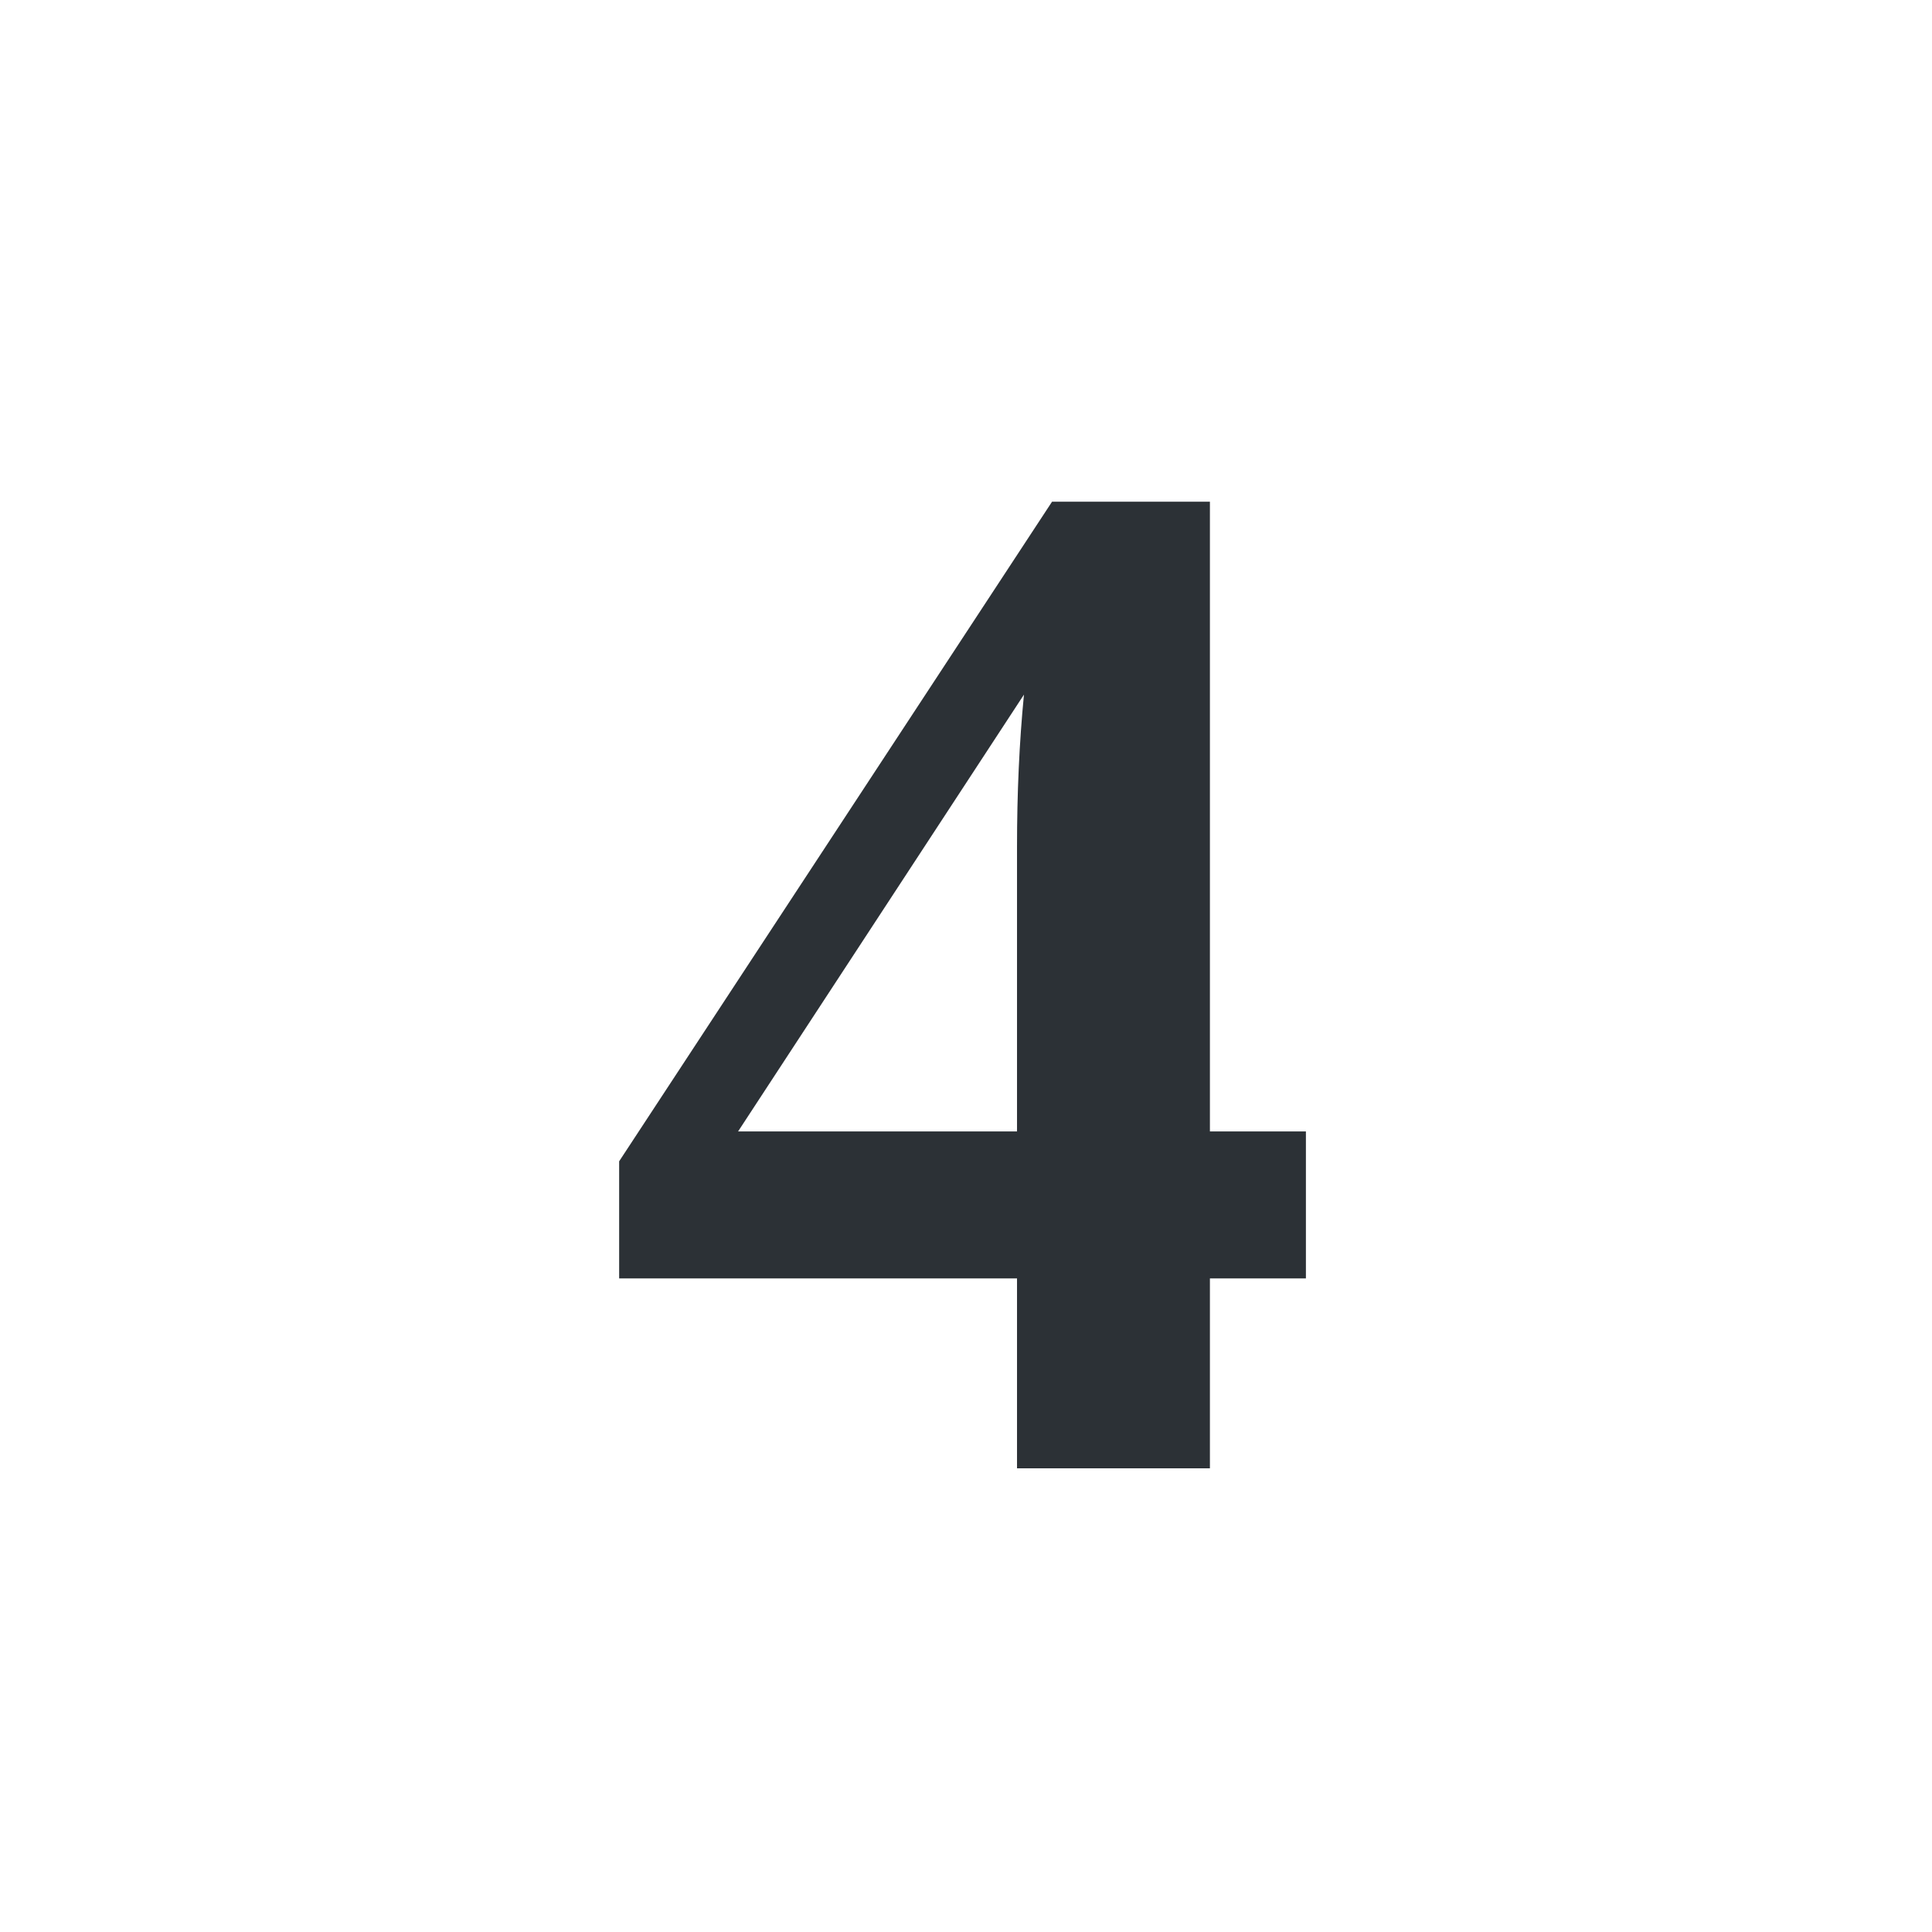
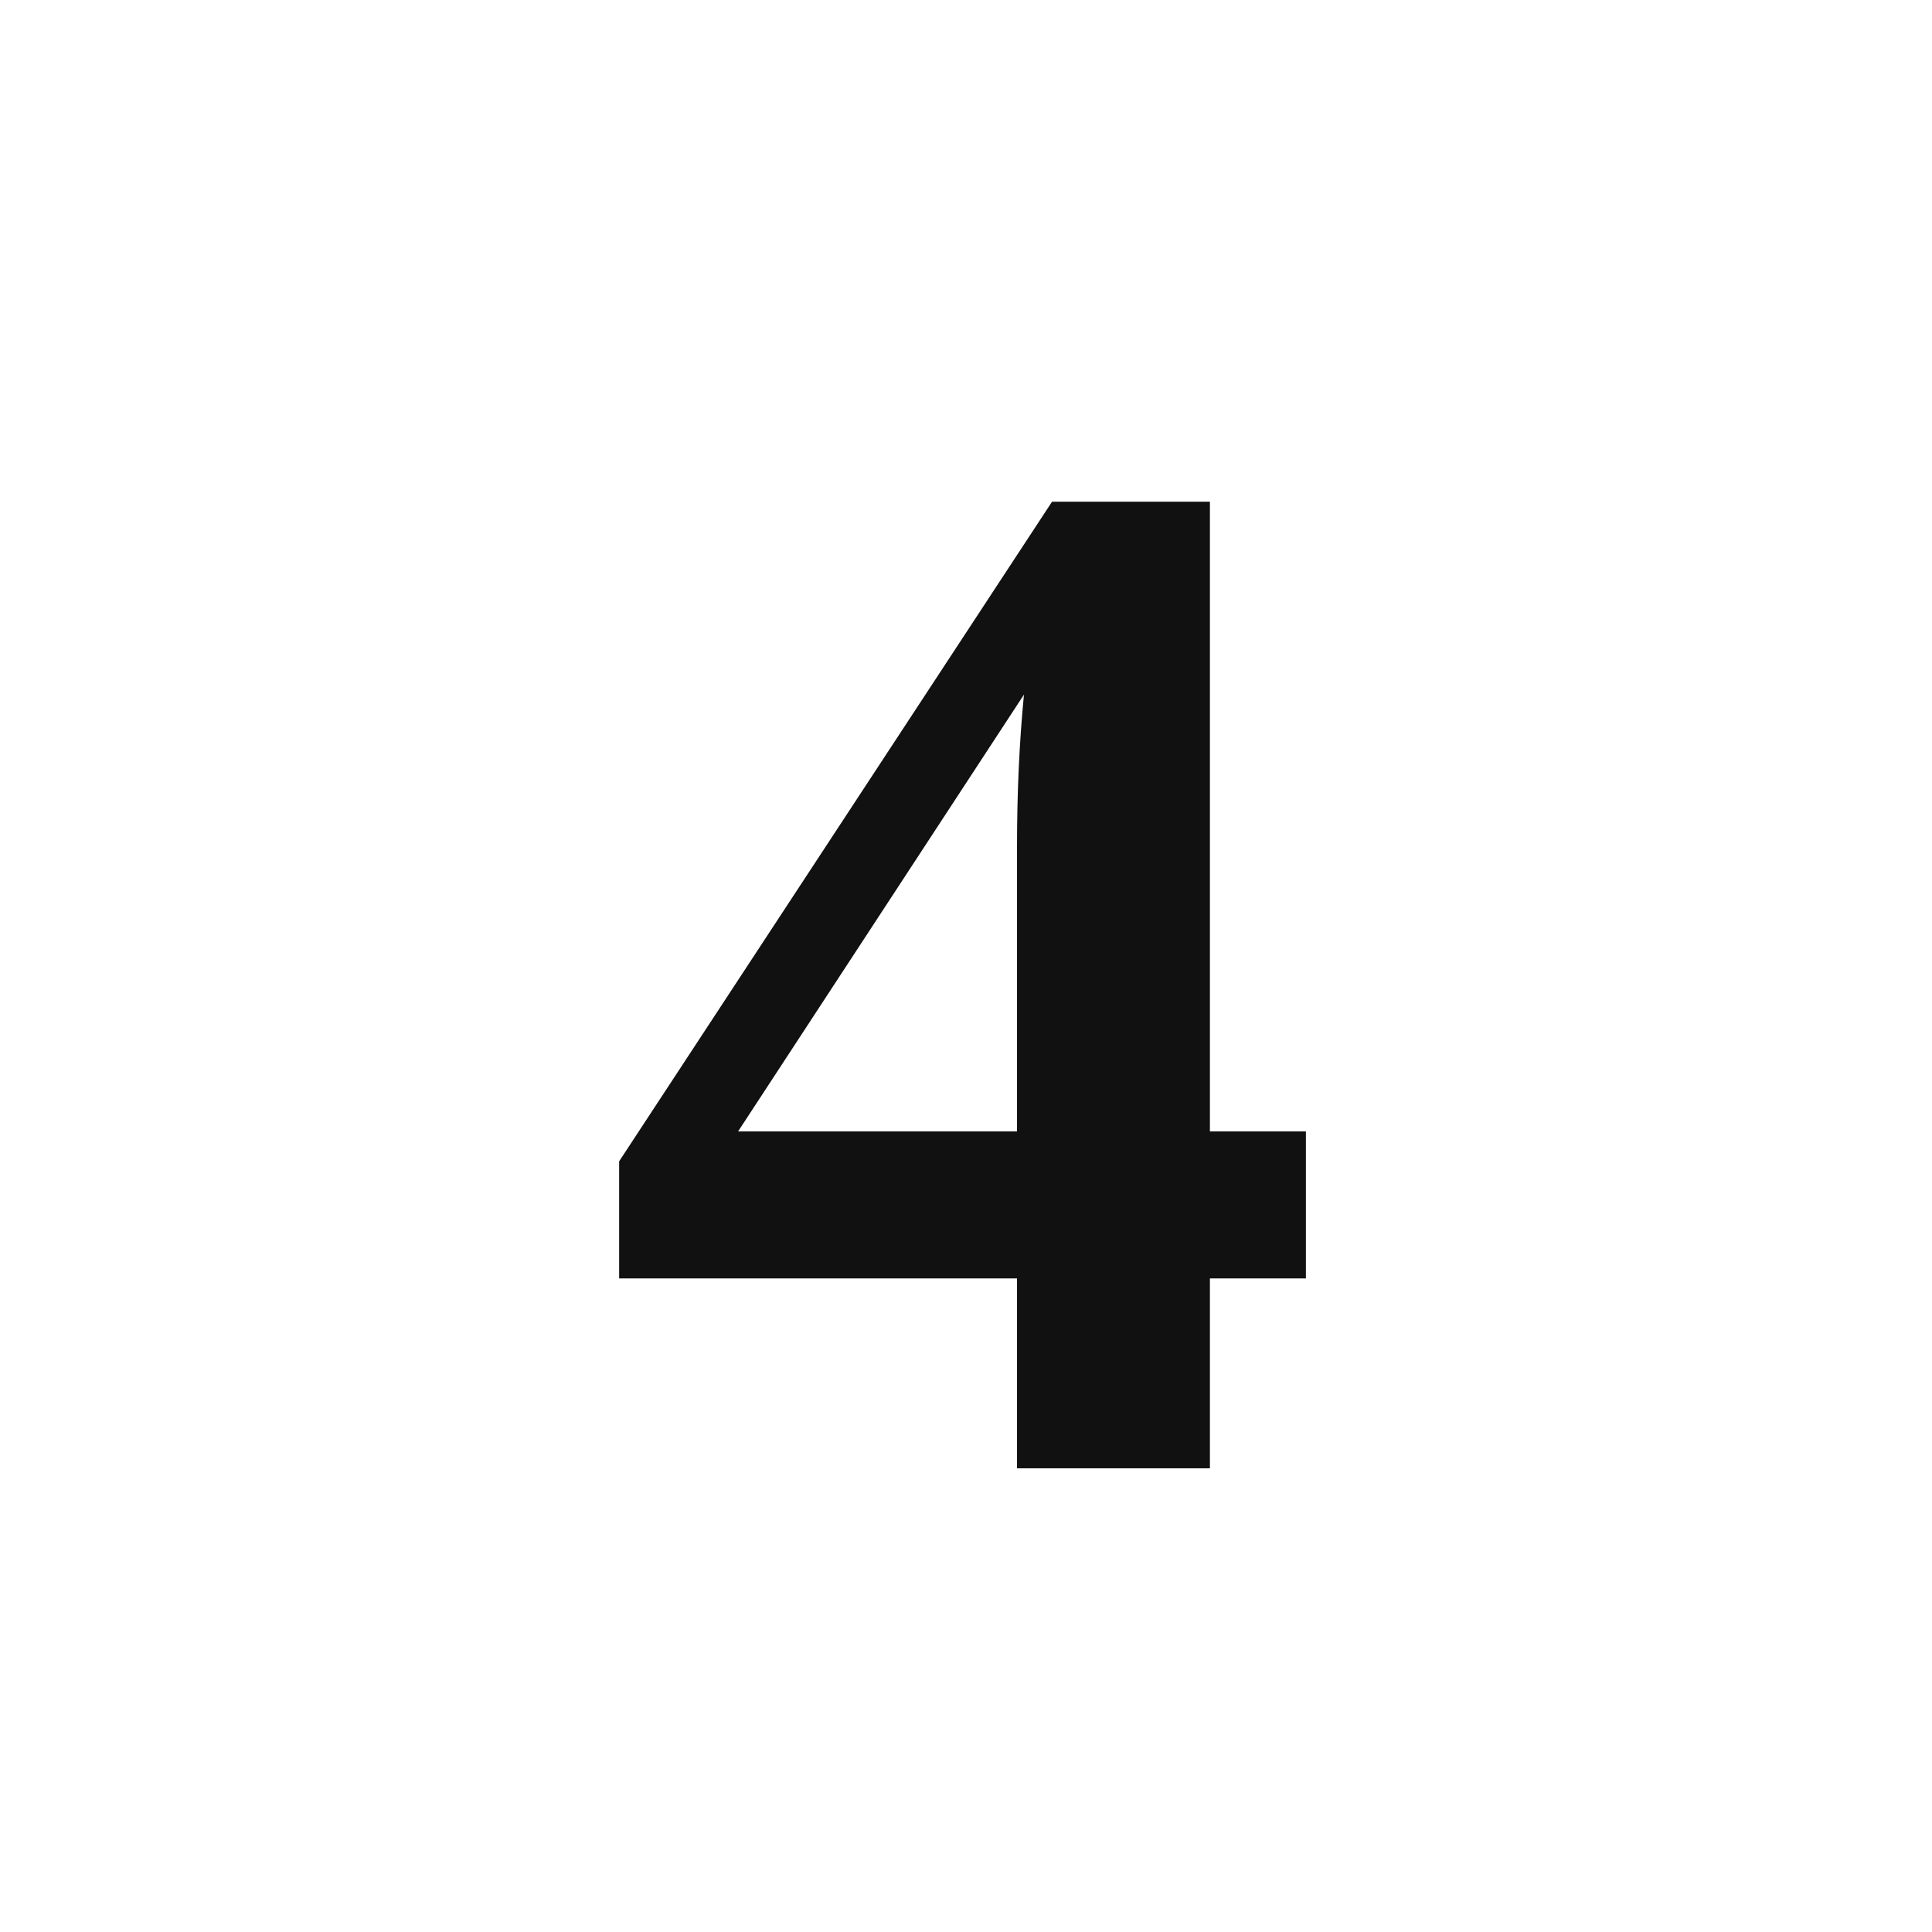
<svg xmlns="http://www.w3.org/2000/svg" viewBox="0 0 100 100">
-   <text x="50" y="76" font-family="Georgia, 'Times New Roman', serif" font-size="76" font-weight="700" text-anchor="middle" fill="#2c3136">4</text>
+   <text x="50" y="76" font-family="Georgia, 'Times New Roman', serif" font-size="76" font-weight="700" text-anchor="middle" fill="#111">4</text>
</svg>
